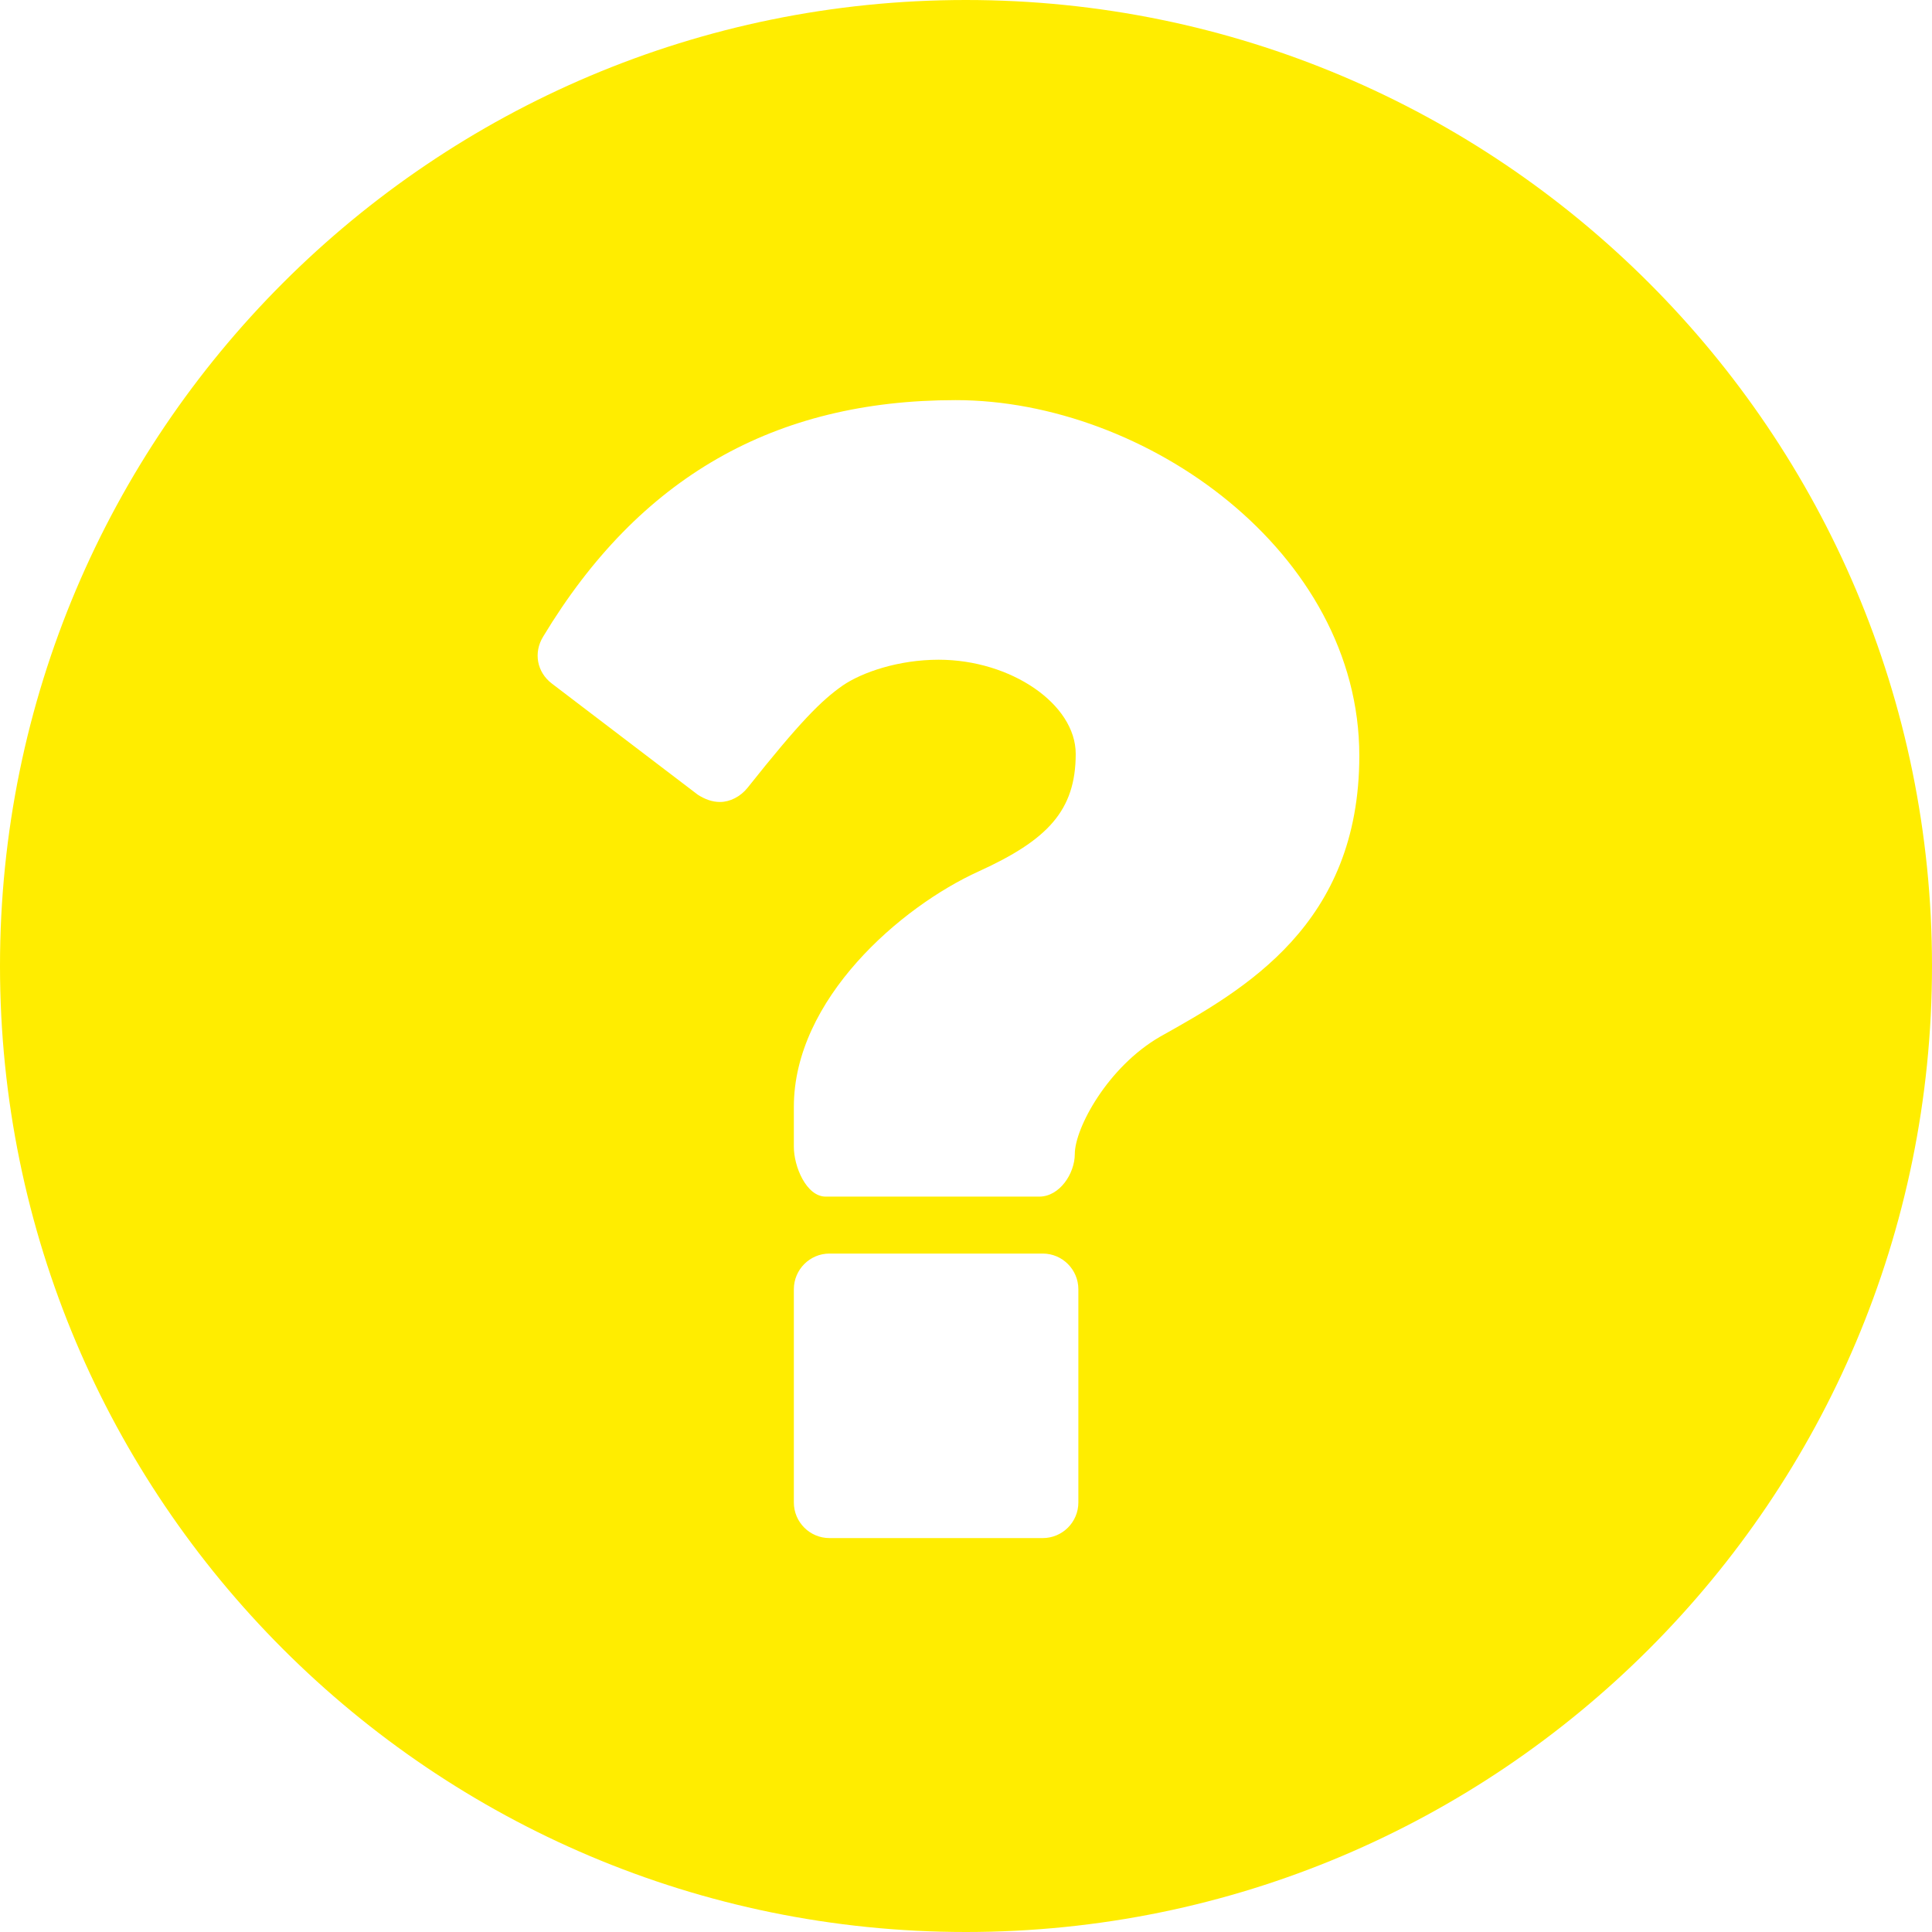
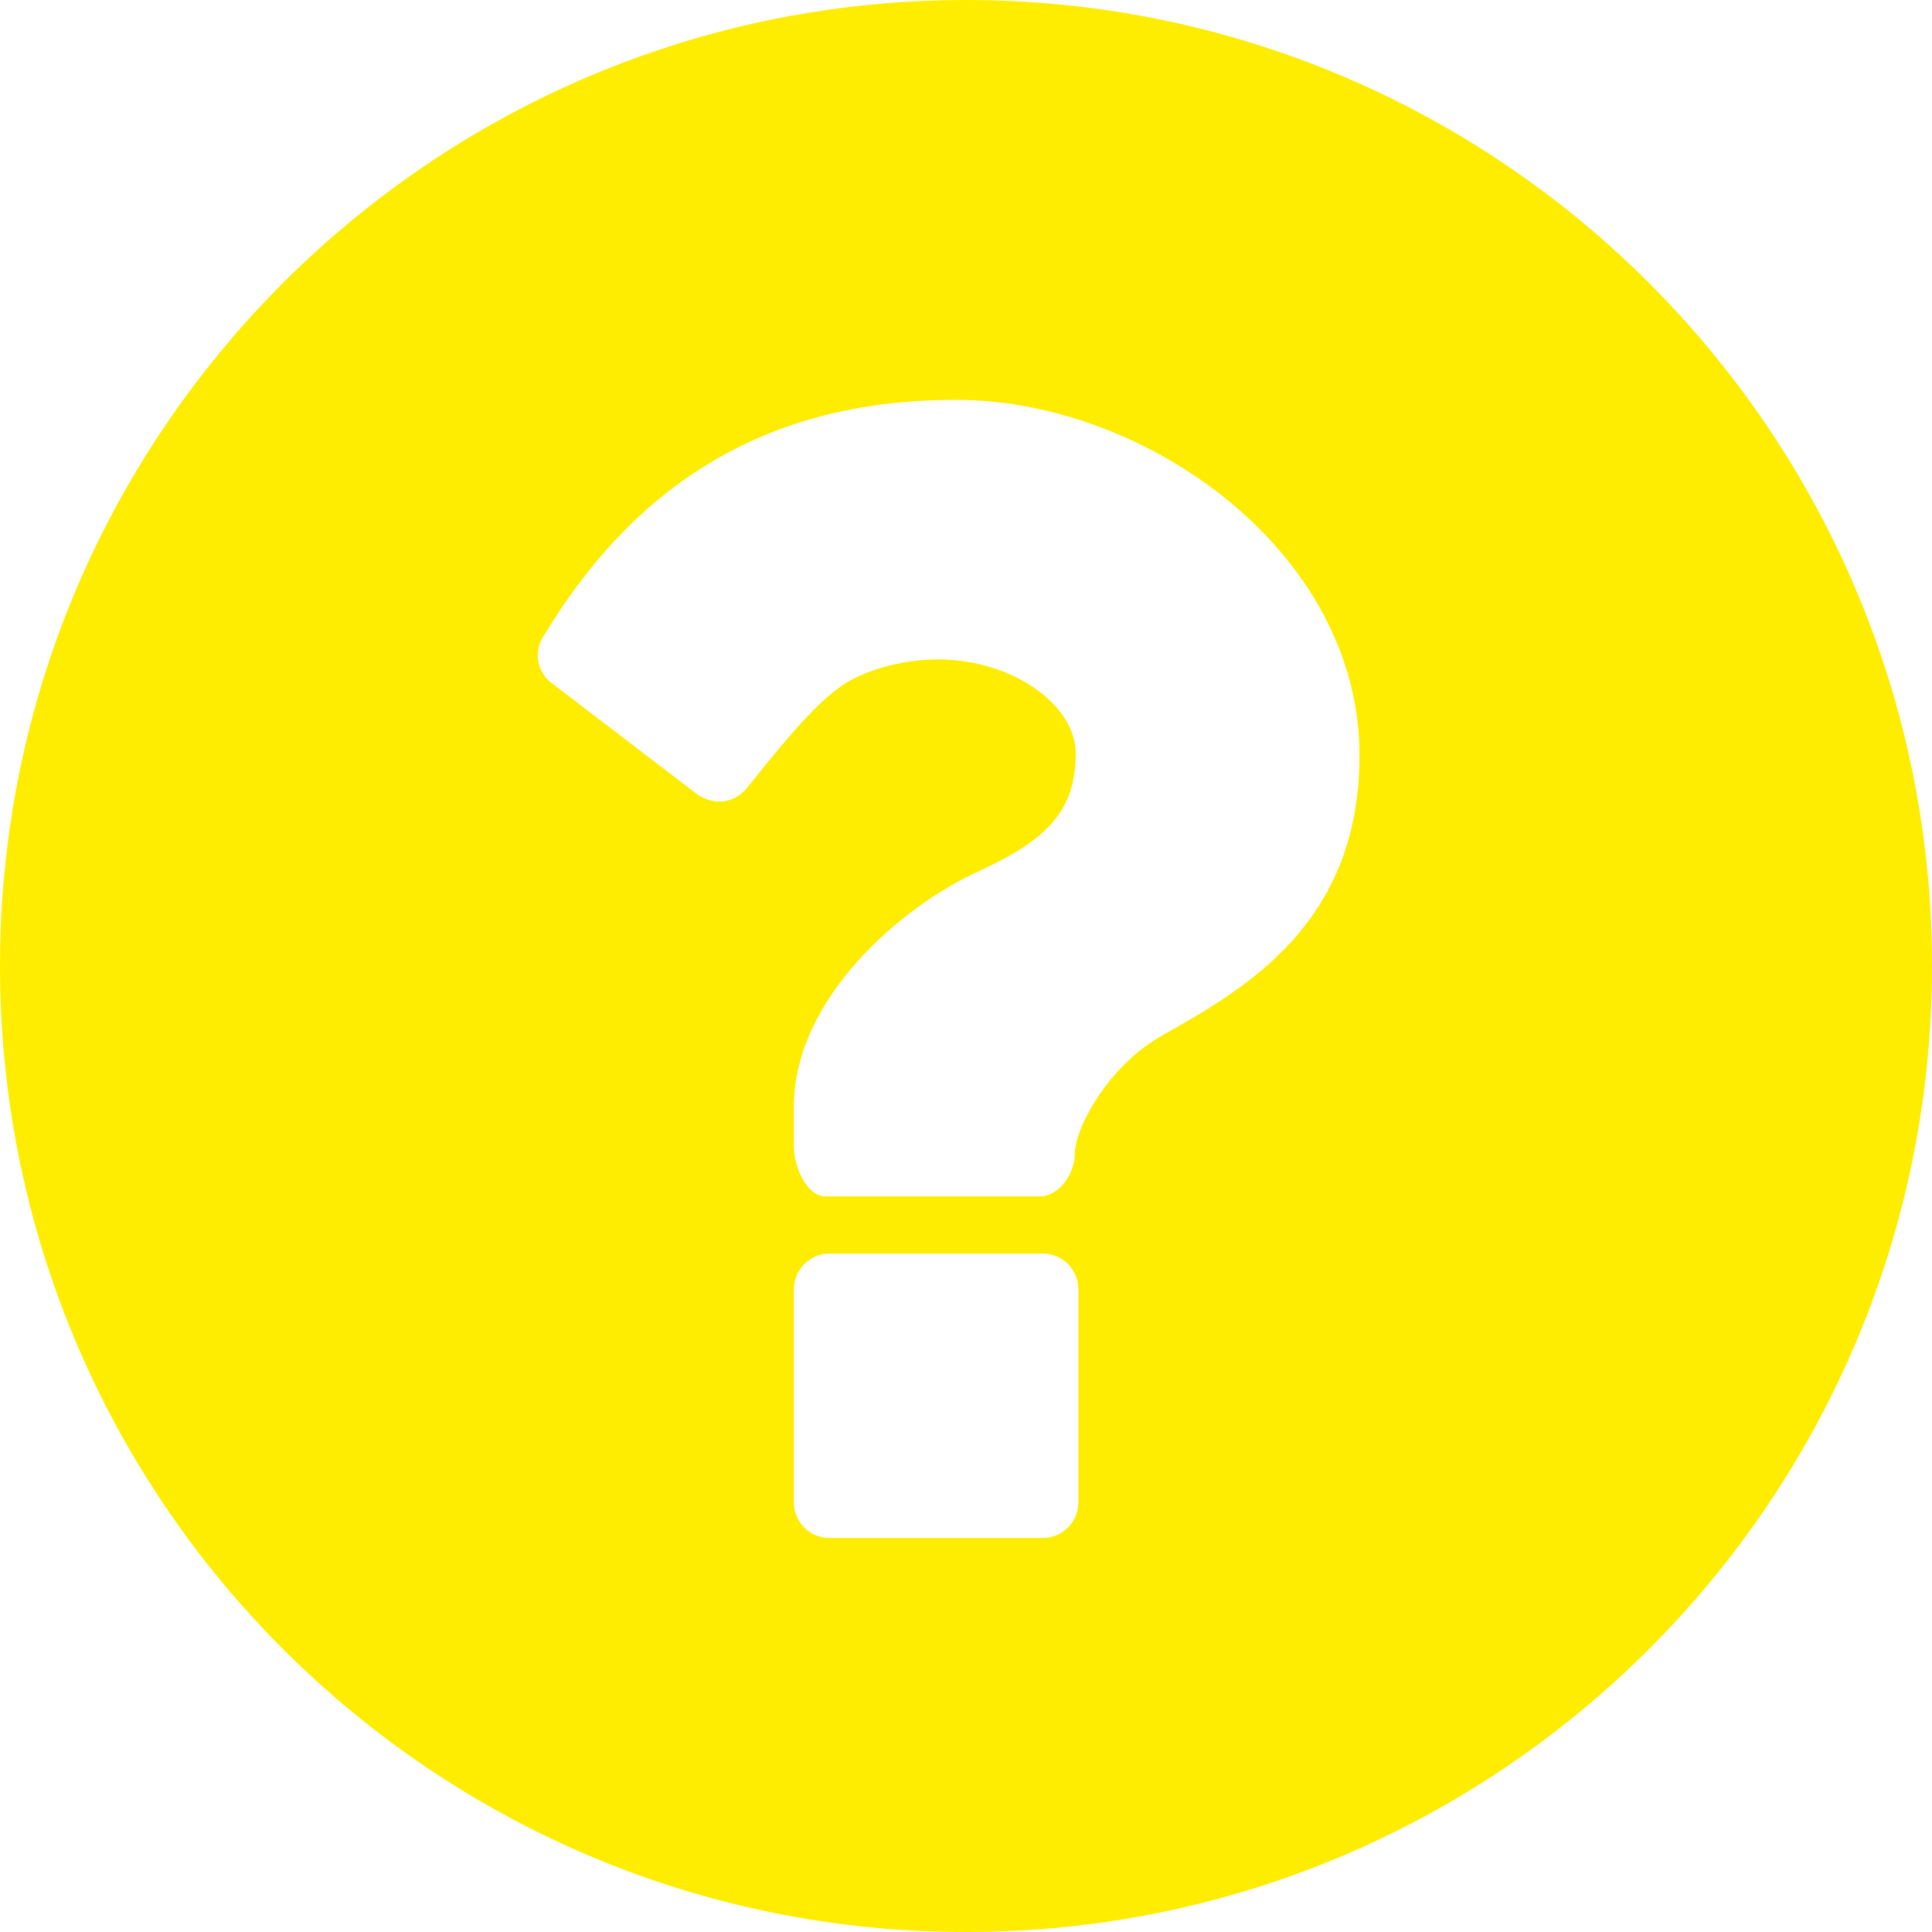
- <svg xmlns="http://www.w3.org/2000/svg" width="19px" height="19px" viewBox="1 71 19 19" version="1.1">
-   <defs />
-   <path d="M12.409,81.195 C11.893,81.493 11.57,82.095 11.57,82.349 C11.57,82.541 11.421,82.768 11.22,82.768 L9.121,82.768 C8.929,82.768 8.807,82.471 8.807,82.279 L8.807,81.885 C8.807,80.828 9.856,79.918 10.626,79.569 C11.299,79.262 11.579,78.974 11.579,78.414 C11.579,77.924 10.941,77.488 10.231,77.488 C9.839,77.488 9.48,77.61 9.287,77.742 C9.077,77.889 8.867,78.099 8.352,78.747 C8.282,78.835 8.178,78.887 8.081,78.887 C8.003,78.887 7.932,78.86 7.863,78.816 L6.428,77.723 C6.279,77.61 6.245,77.417 6.342,77.26 C7.286,75.695 8.614,74.935 10.398,74.935 C12.268,74.935 14.368,76.429 14.368,78.432 C14.368,80.093 13.239,80.731 12.409,81.195 L12.409,81.195 Z M11.605,85.776 C11.605,85.969 11.448,86.126 11.255,86.126 L9.157,86.126 C8.964,86.126 8.807,85.969 8.807,85.776 L8.807,83.679 C8.807,83.486 8.964,83.328 9.157,83.328 L11.255,83.328 C11.448,83.328 11.605,83.486 11.605,83.679 L11.605,85.776 Z M1,80.499 C1,85.746 5.254,90 10.499,90 C15.746,90 20,85.746 20,80.499 C20,75.254 15.746,71 10.499,71 C5.254,71 1,75.254 1,80.499 Z" id="Email-Us" stroke="none" fill="#FFED00" fill-rule="evenodd" />
+ <svg xmlns="http://www.w3.org/2000/svg" width="19" height="19" viewBox="1 71 19 19">
+   <path d="M12.41 81.195c-.517.298-.84.9-.84 1.154 0 .19-.15.417-.35.417h-2.1c-.19 0-.313-.297-.313-.49v-.393c0-1.057 1.05-1.967 1.82-2.316.672-.308.952-.596.952-1.156 0-.49-.64-.926-1.35-.926-.39 0-.75.122-.944.254-.21.147-.42.357-.935 1.005a.357.357 0 0 1-.27.14.412.412 0 0 1-.22-.07l-1.43-1.093a.342.342 0 0 1-.086-.463c.944-1.566 2.272-2.326 4.056-2.326 1.87 0 3.97 1.494 3.97 3.497 0 1.66-1.13 2.3-1.96 2.764zm-.805 4.58a.35.35 0 0 1-.35.35H9.157a.35.35 0 0 1-.35-.35V83.68c0-.194.157-.352.35-.352h2.098c.193 0 .35.158.35.35v2.098zM1 80.5c0 5.246 4.254 9.5 9.5 9.5s9.5-4.254 9.5-9.5-4.254-9.5-9.5-9.5S1 75.254 1 80.5z" fill="#FFED00" fill-rule="evenodd" />
</svg>
